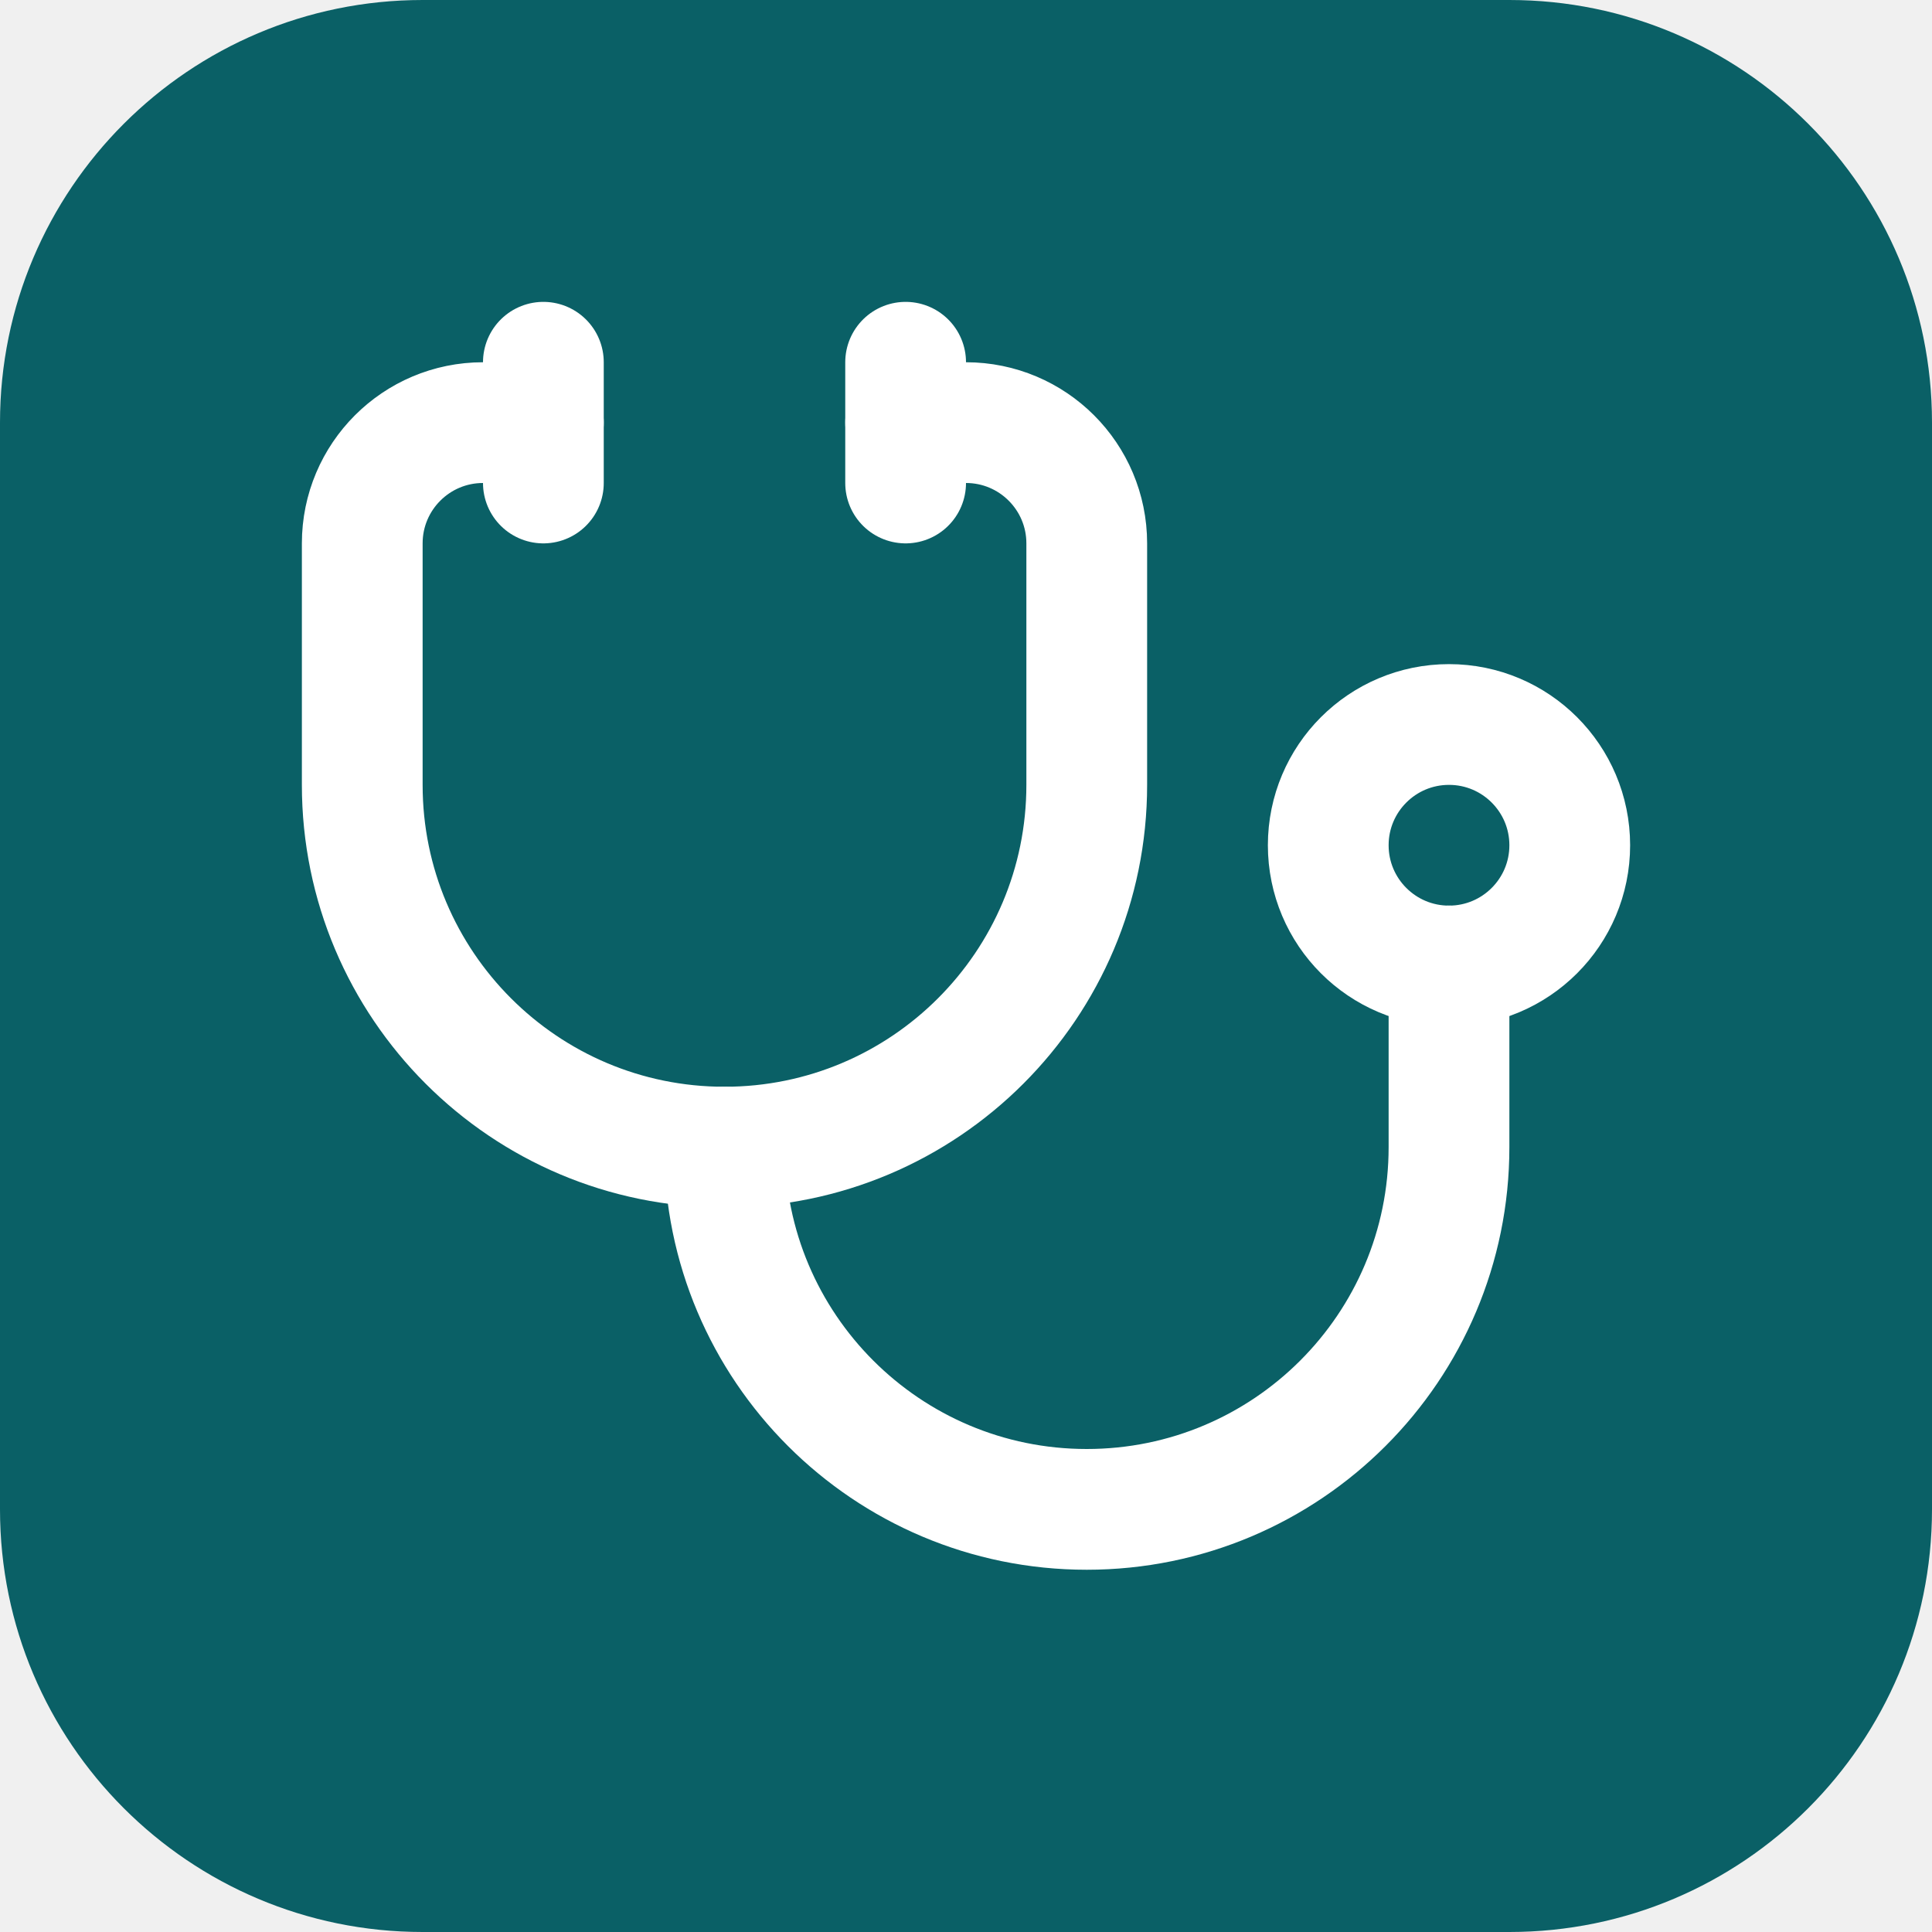
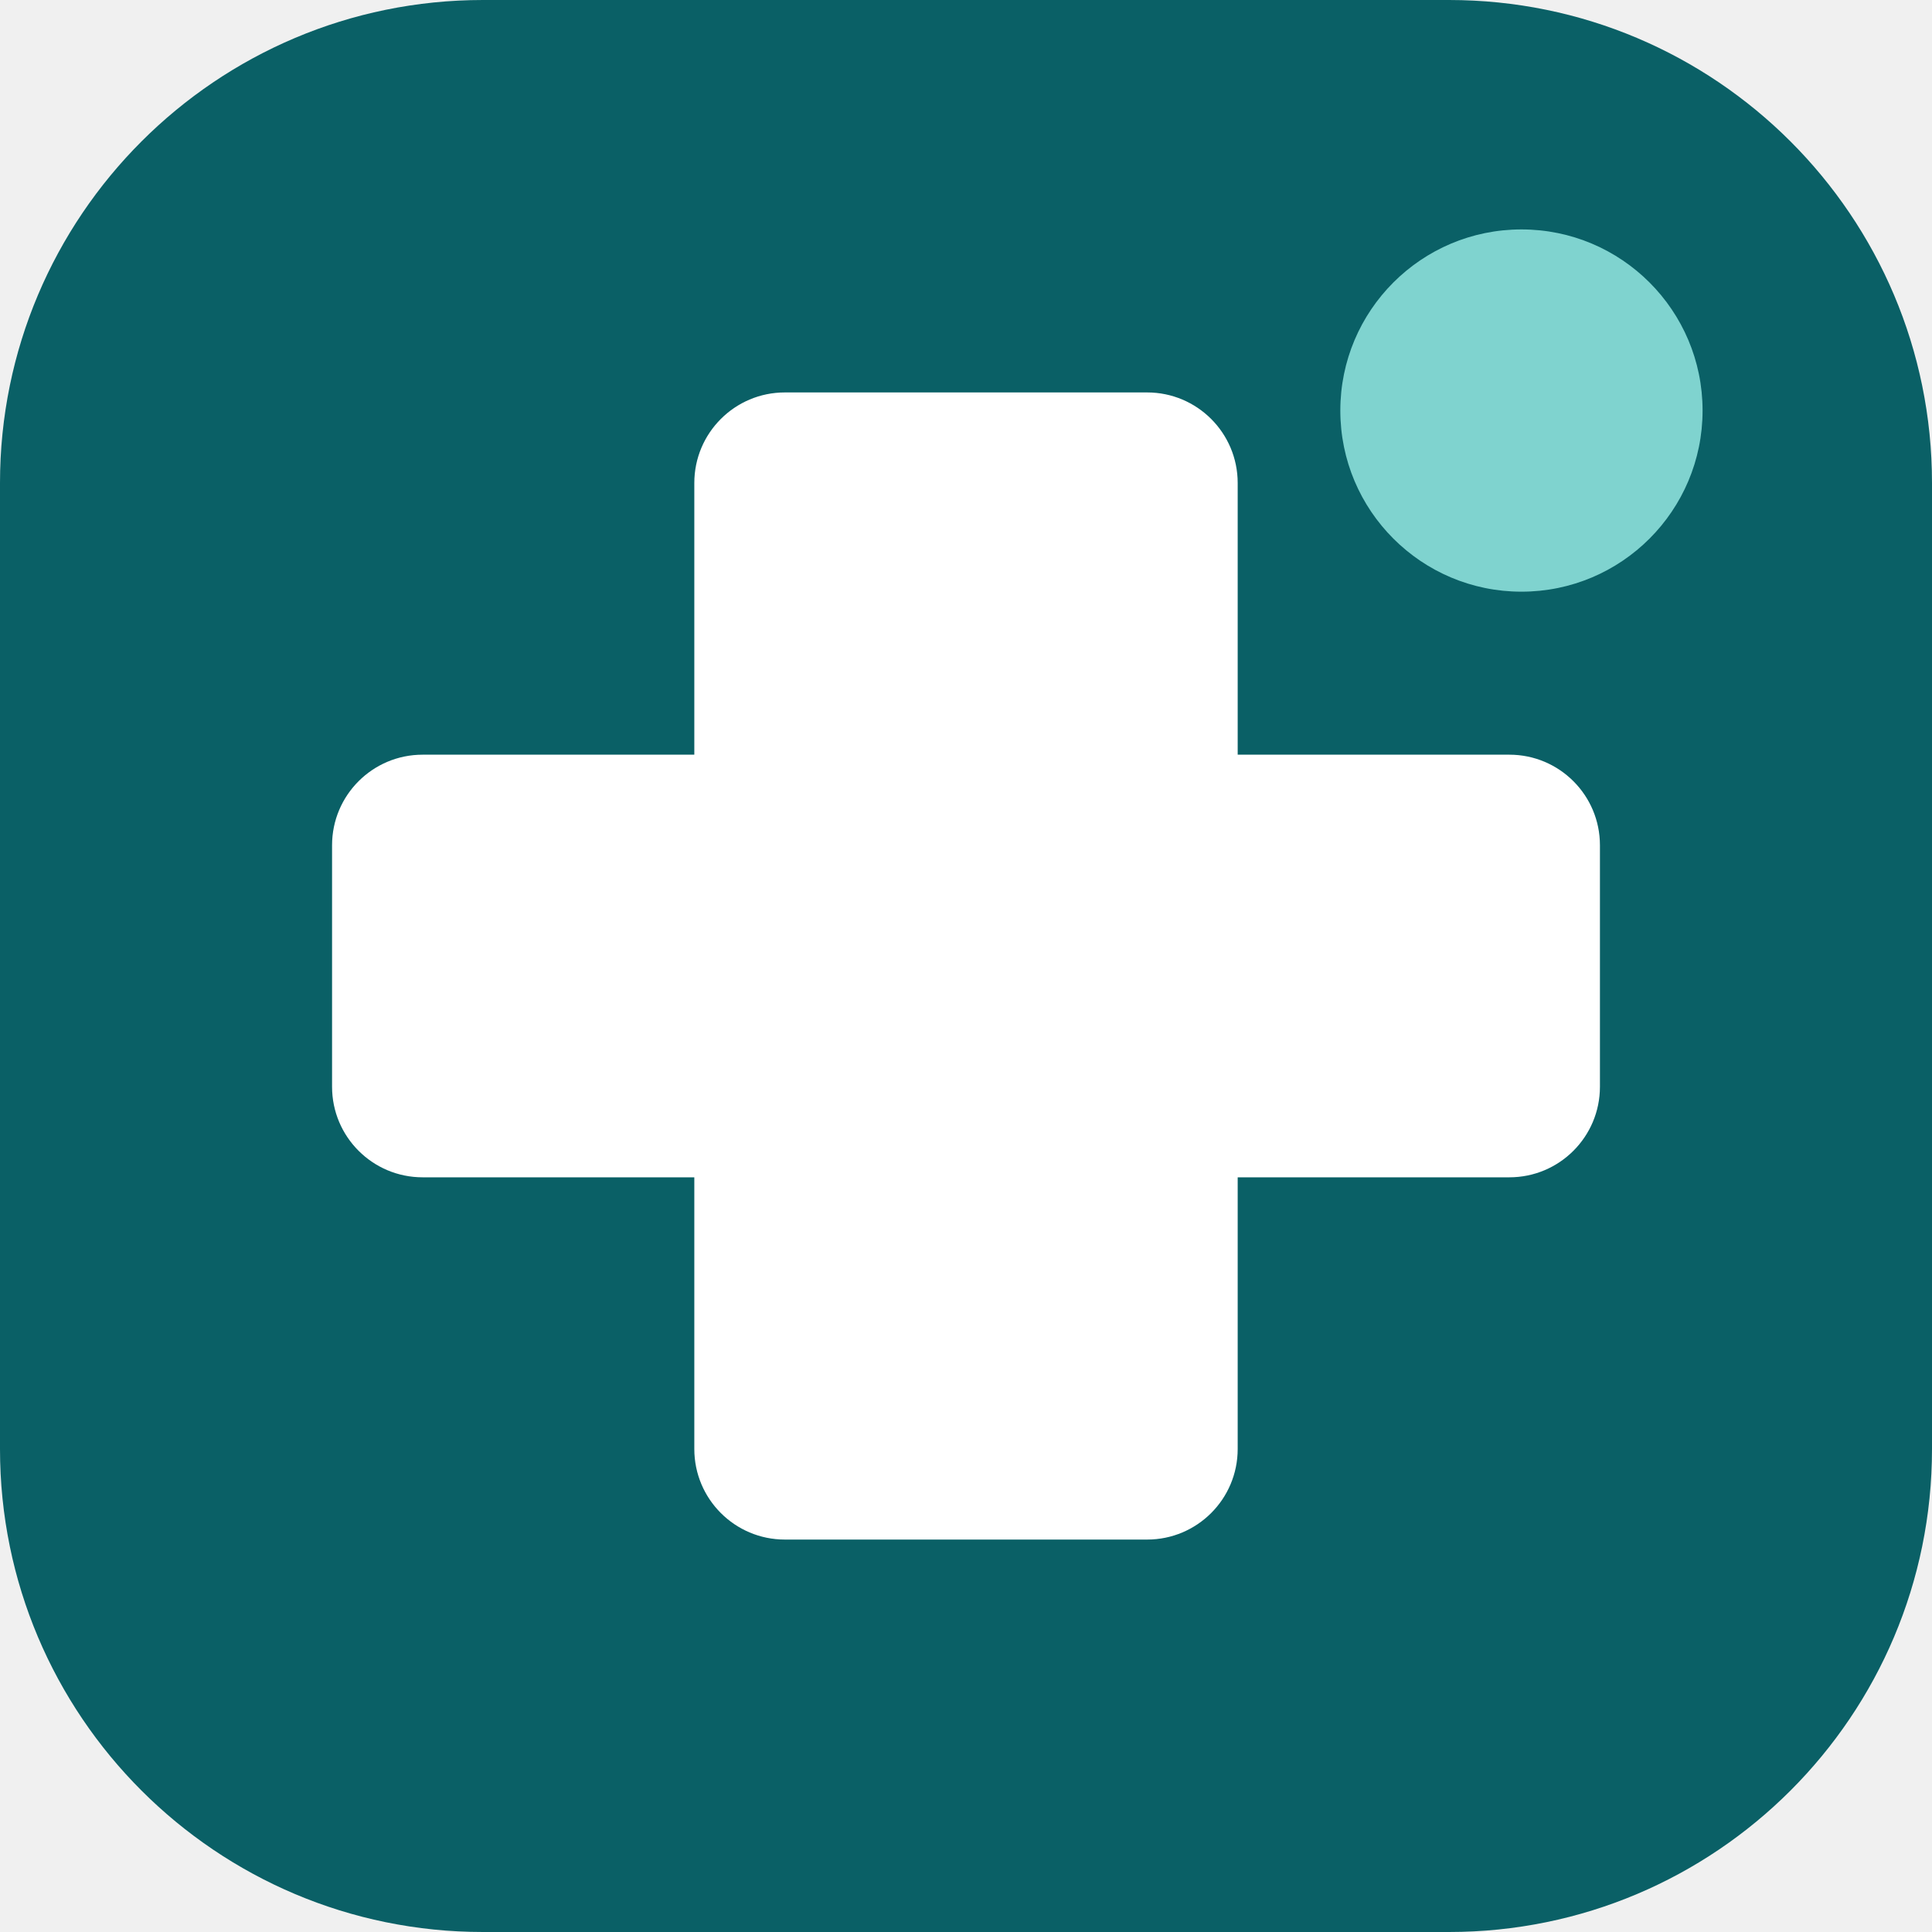
<svg xmlns="http://www.w3.org/2000/svg" viewBox="0 0 32 32">
-   <rect width="32" height="32" rx="7" fill="#0a6066" />
-   <g transform="translate(4 4)" fill="none" stroke="#ffffff" stroke-width="2" stroke-linecap="round" stroke-linejoin="round">
-     <path d="M11 2v2" />
-     <path d="M5 2v2" />
-     <path d="M5 3H4a2 2 0 0 0-2 2v4a6 6 0 0 0 12 0V5a2 2 0 0 0-2-2h-1" />
-     <path d="M8 15a6 6 0 0 0 12 0v-3" />
-     <circle cx="20" cy="10" r="2" />
-   </g>
+   <rect width="32" height="32" rx="8" fill="#0a6066" />
+   <path d="M13 6.5h6A1.5 1.5 0 0 1 20.5 8v4.5H25A1.5 1.5 0 0 1 26.5 14v4a1.5 1.5 0 0 1-1.5 1.5h-4.5V24a1.5 1.5 0 0 1-1.5 1.5h-6A1.5 1.5 0 0 1 11.5 24v-4.5H7A1.5 1.5 0 0 1 5.5 18v-4A1.5 1.5 0 0 1 7 12.5h4.5V8A1.5 1.5 0 0 1 13 6.5z" fill="#ffffff" />
+   <circle cx="25.2" cy="6.8" r="3" fill="#7fd3cf" />
</svg>
